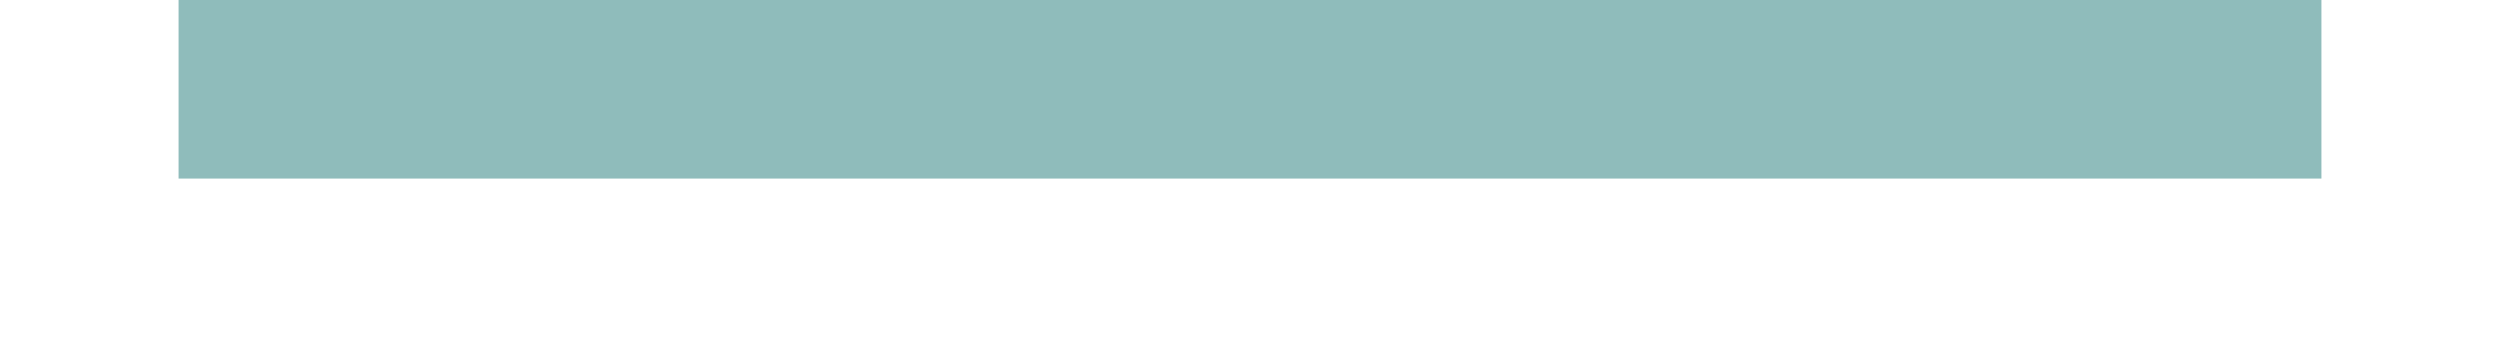
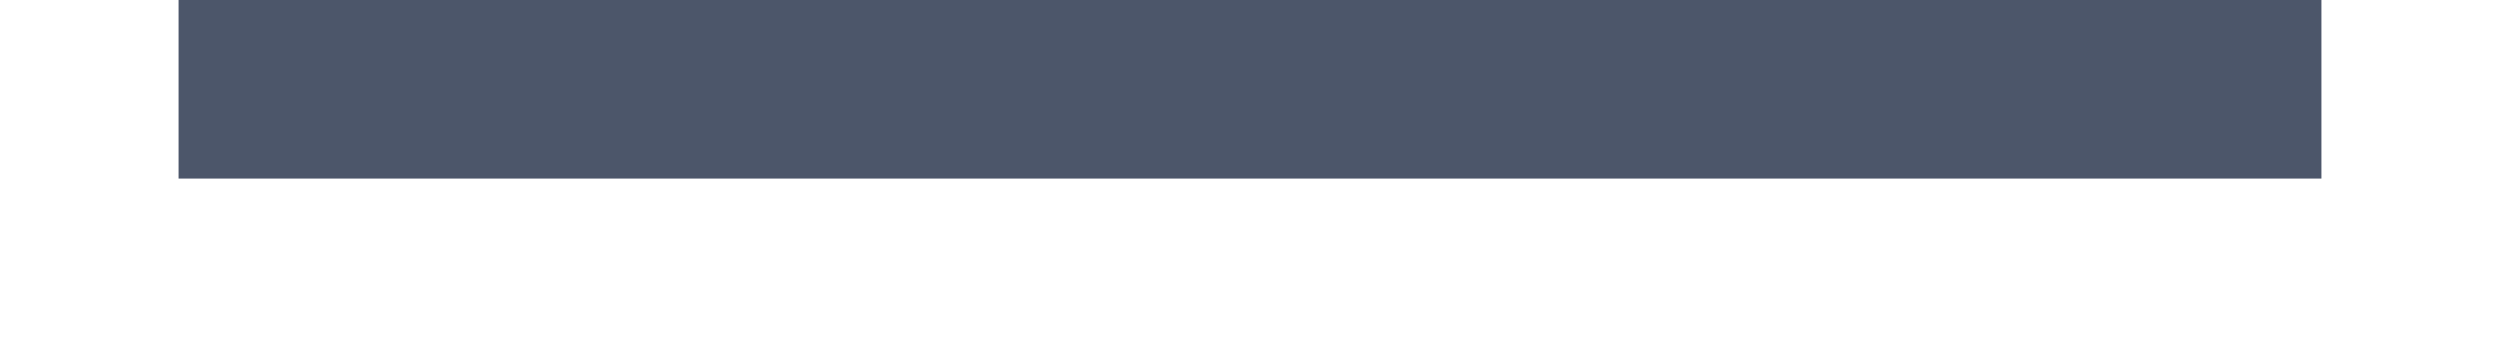
<svg xmlns="http://www.w3.org/2000/svg" xmlns:ns1="http://www.openswatchbook.org/uri/2009/osb" style="display:inline;enable-background:new" version="1.0" id="svg11300" height="4" width="28">
  <defs id="defs3">
    <linearGradient ns1:paint="solid" id="selected_bg_color">
      <stop id="stop4137" offset="0" style="stop-color:#5294e2;stop-opacity:1;" />
    </linearGradient>
  </defs>
  <g transform="translate(0,-296)" id="layer1" style="display:inline">
-     <rect y="296" x="2" height="2" width="24" id="rect4270-9" style="opacity:1;fill:#8fbcbb;fill-opacity:1;stroke:none" />
+     <rect y="296" x="2" height="2" width="24" id="rect4270-9" style="opacity:1;fill:#4c566a;fill-opacity:1;stroke:none" />
  </g>
</svg>
